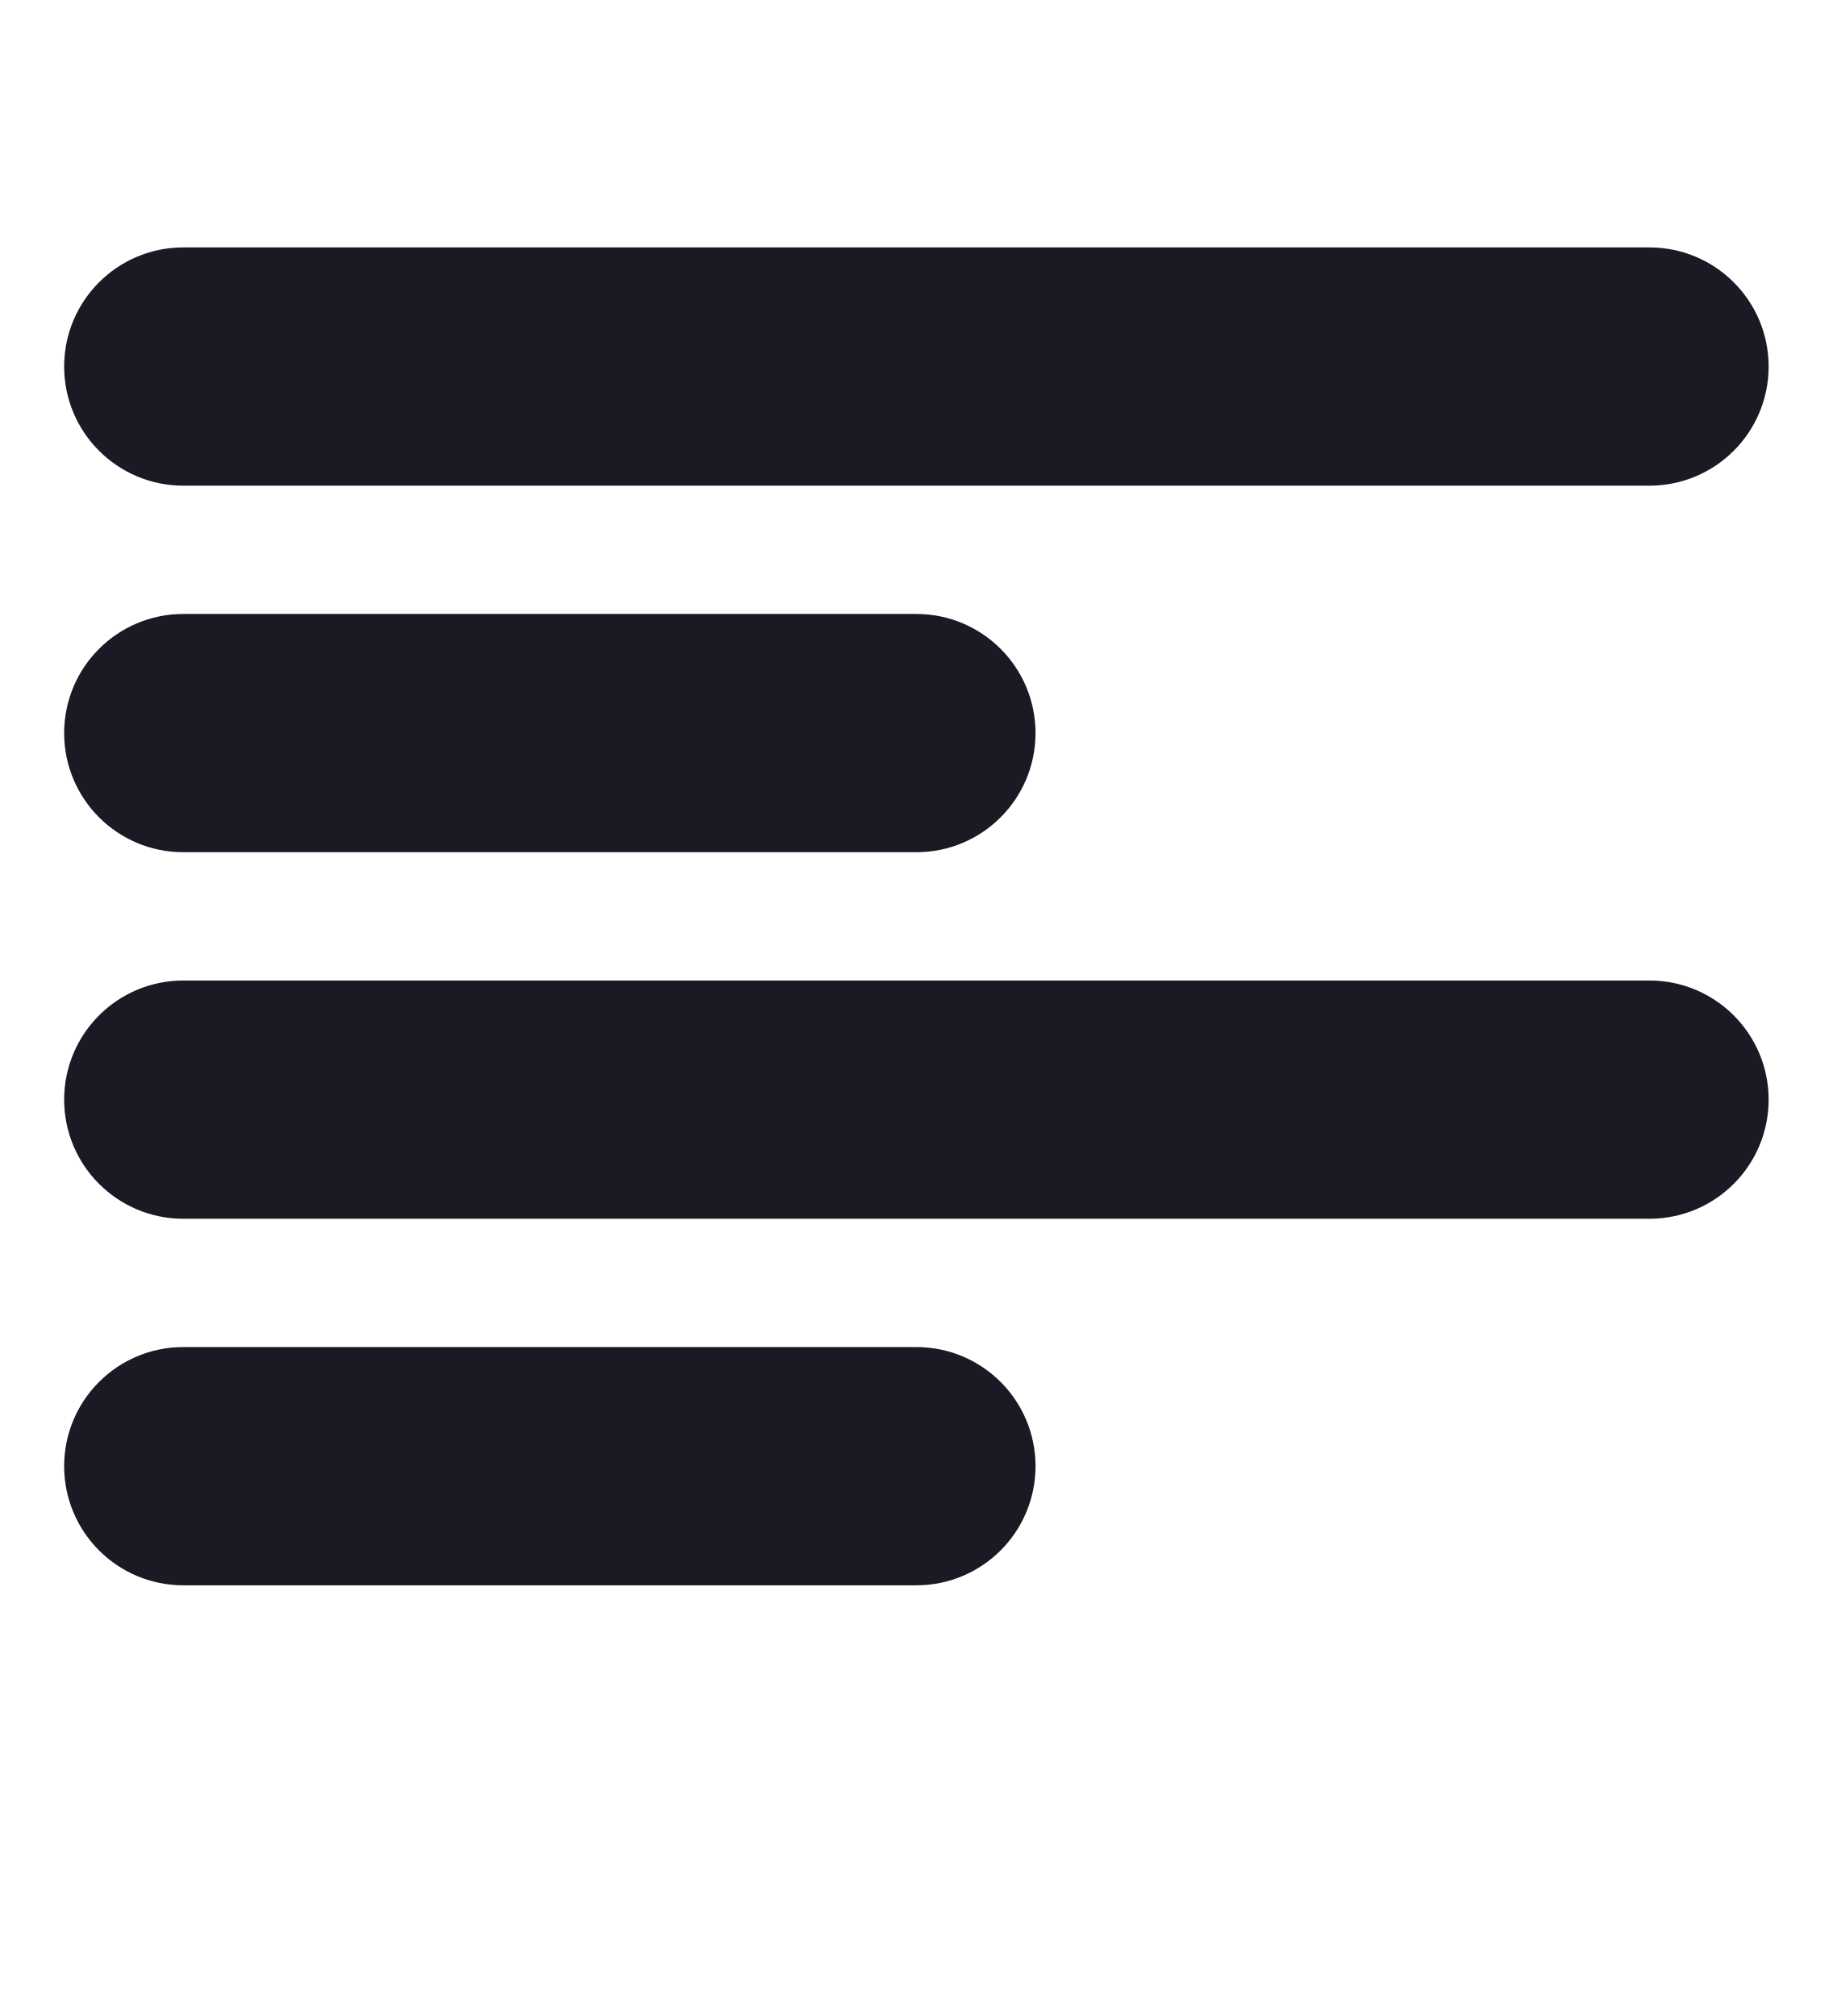
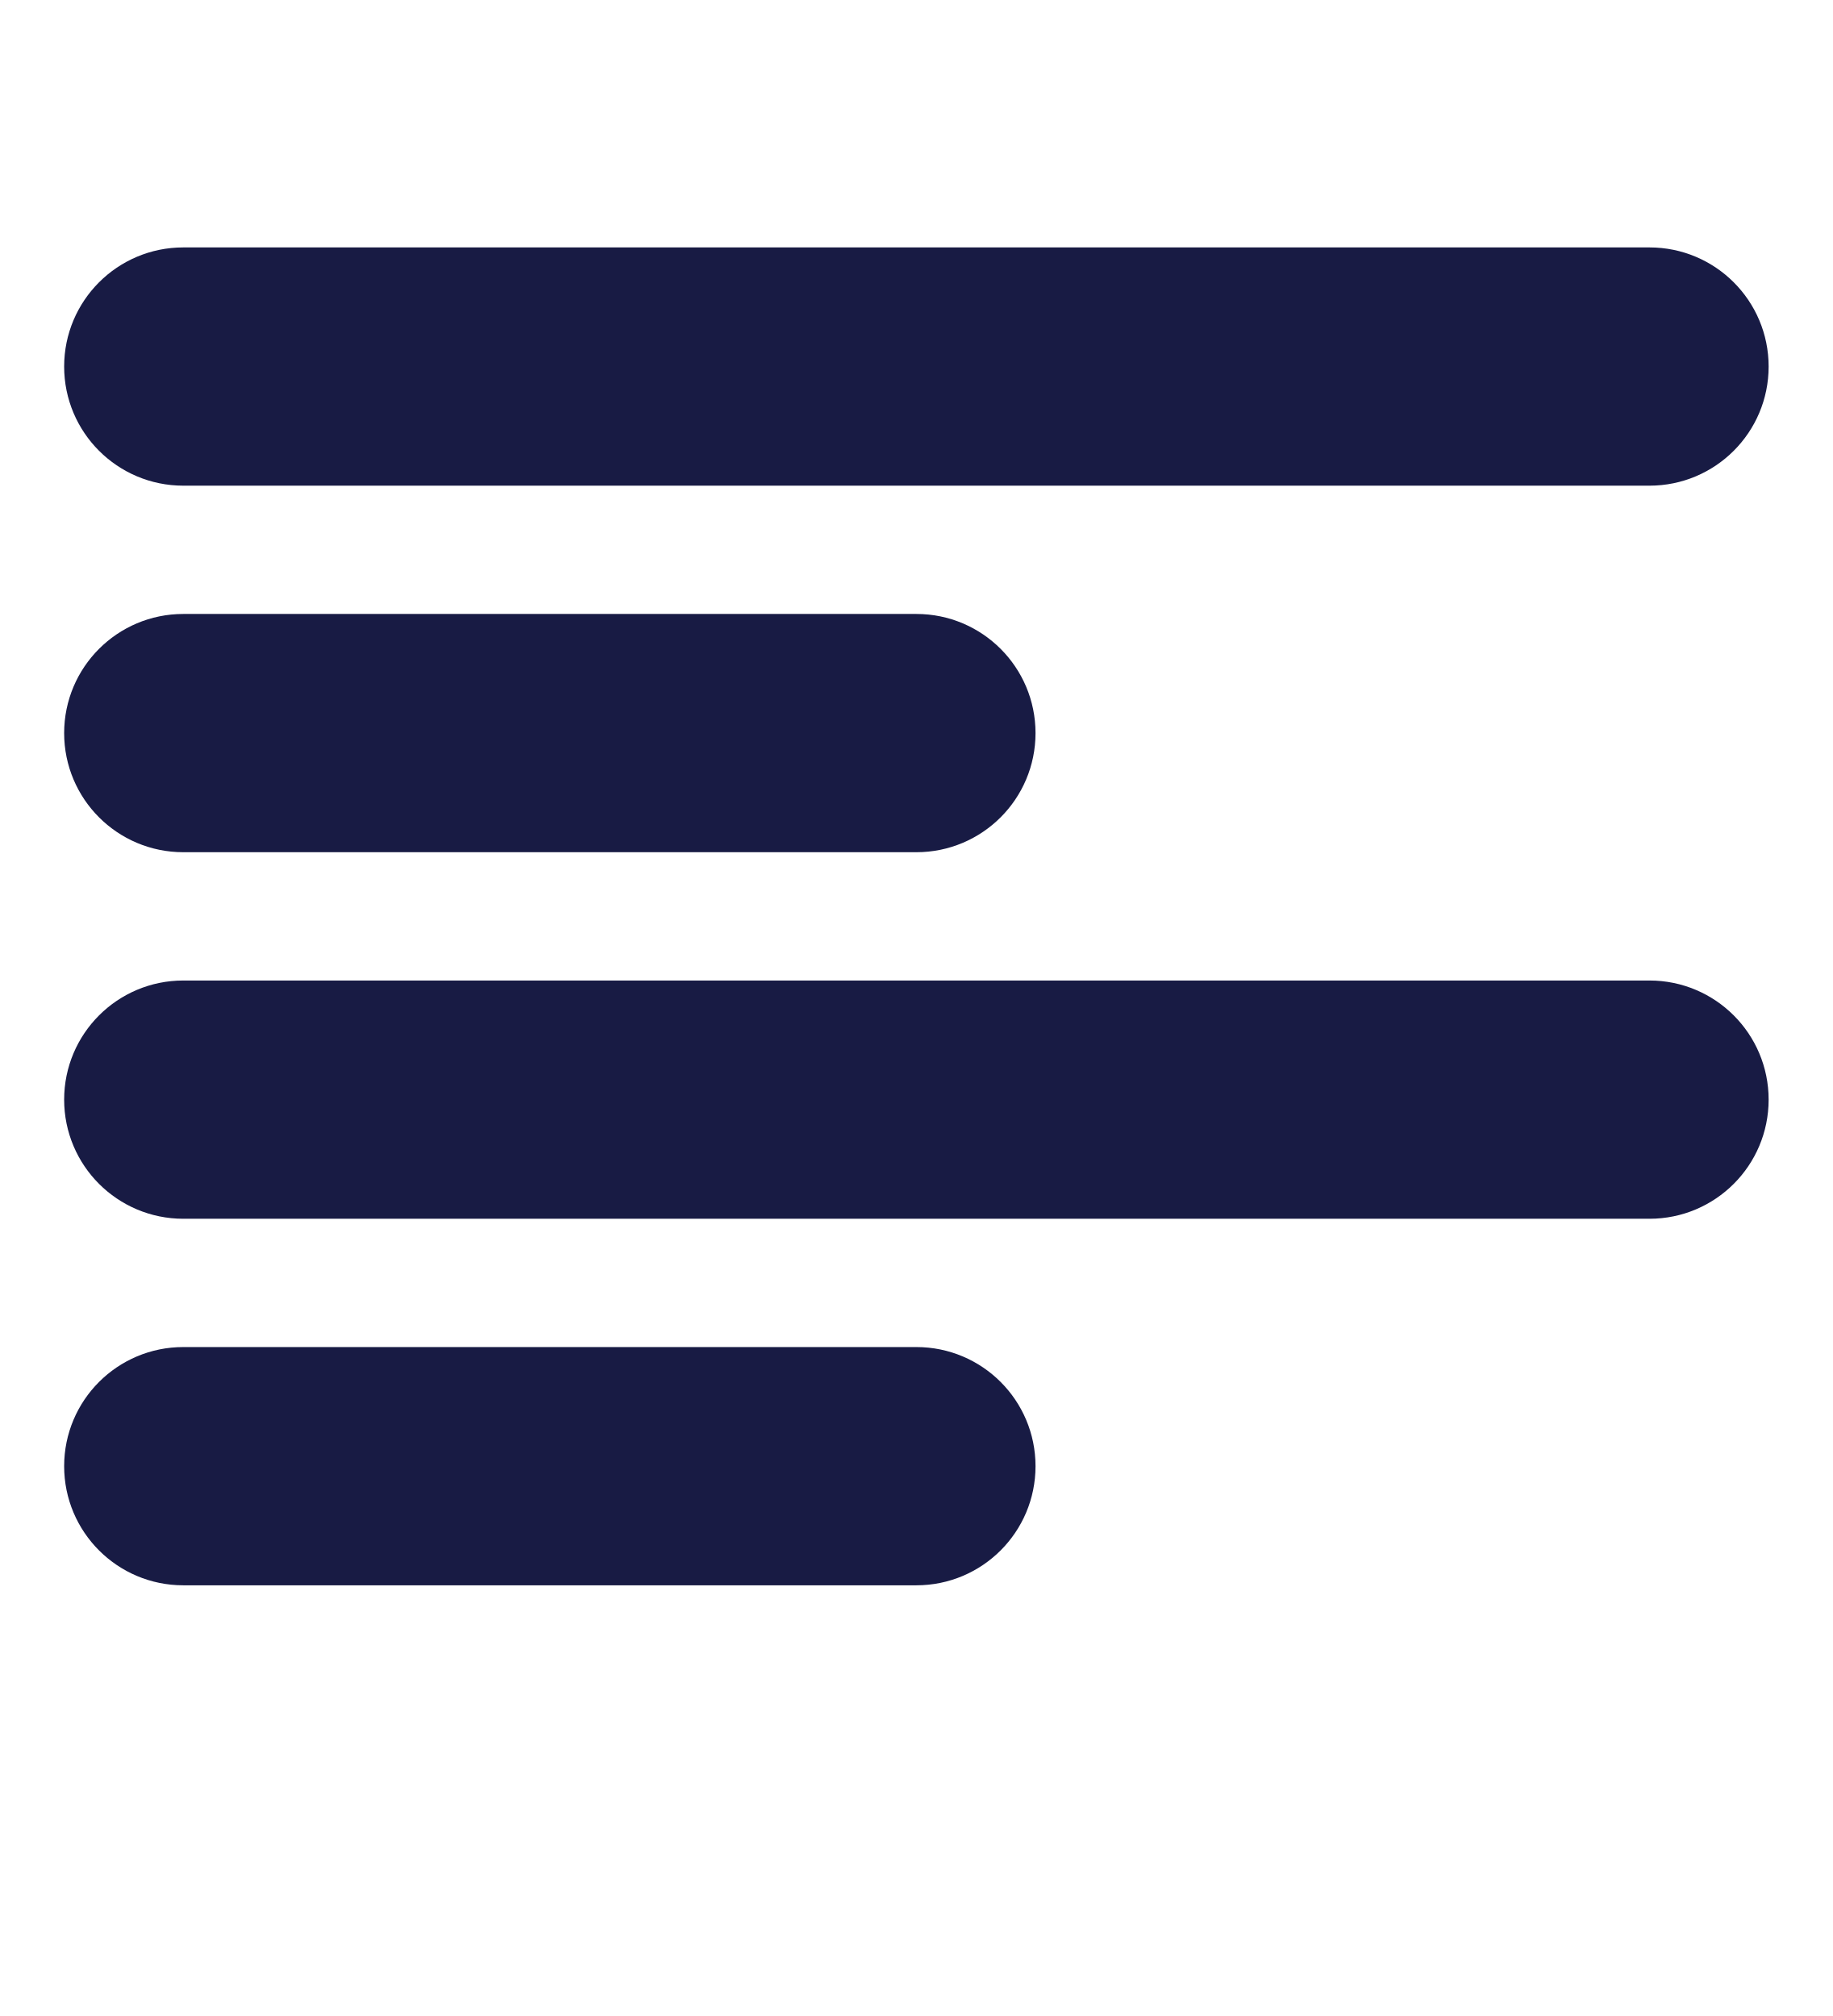
<svg xmlns="http://www.w3.org/2000/svg" width="20" height="22" viewBox="0 0 20 22" fill="none">
-   <path d="M18 5a1 1 0 100-2H2a1 1 0 000 2h16zm-8 4a1 1 0 100-2H2a1 1 0 100 2h8zm9 3a1 1 0 01-1 1H2a1 1 0 110-2h16a1 1 0 011 1zm-9 5a1 1 0 100-2H2a1 1 0 100 2h8z" fill="#1A1924" stroke="#1A1924" stroke-width="0.6" />
+   <path d="M18 5a1 1 0 100-2H2a1 1 0 000 2h16zm-8 4a1 1 0 100-2H2a1 1 0 100 2h8zm9 3a1 1 0 01-1 1H2a1 1 0 110-2h16a1 1 0 011 1zm-9 5a1 1 0 100-2H2a1 1 0 100 2h8z" fill="#181B44" stroke="#181B44" stroke-width="0.6" />
</svg>
